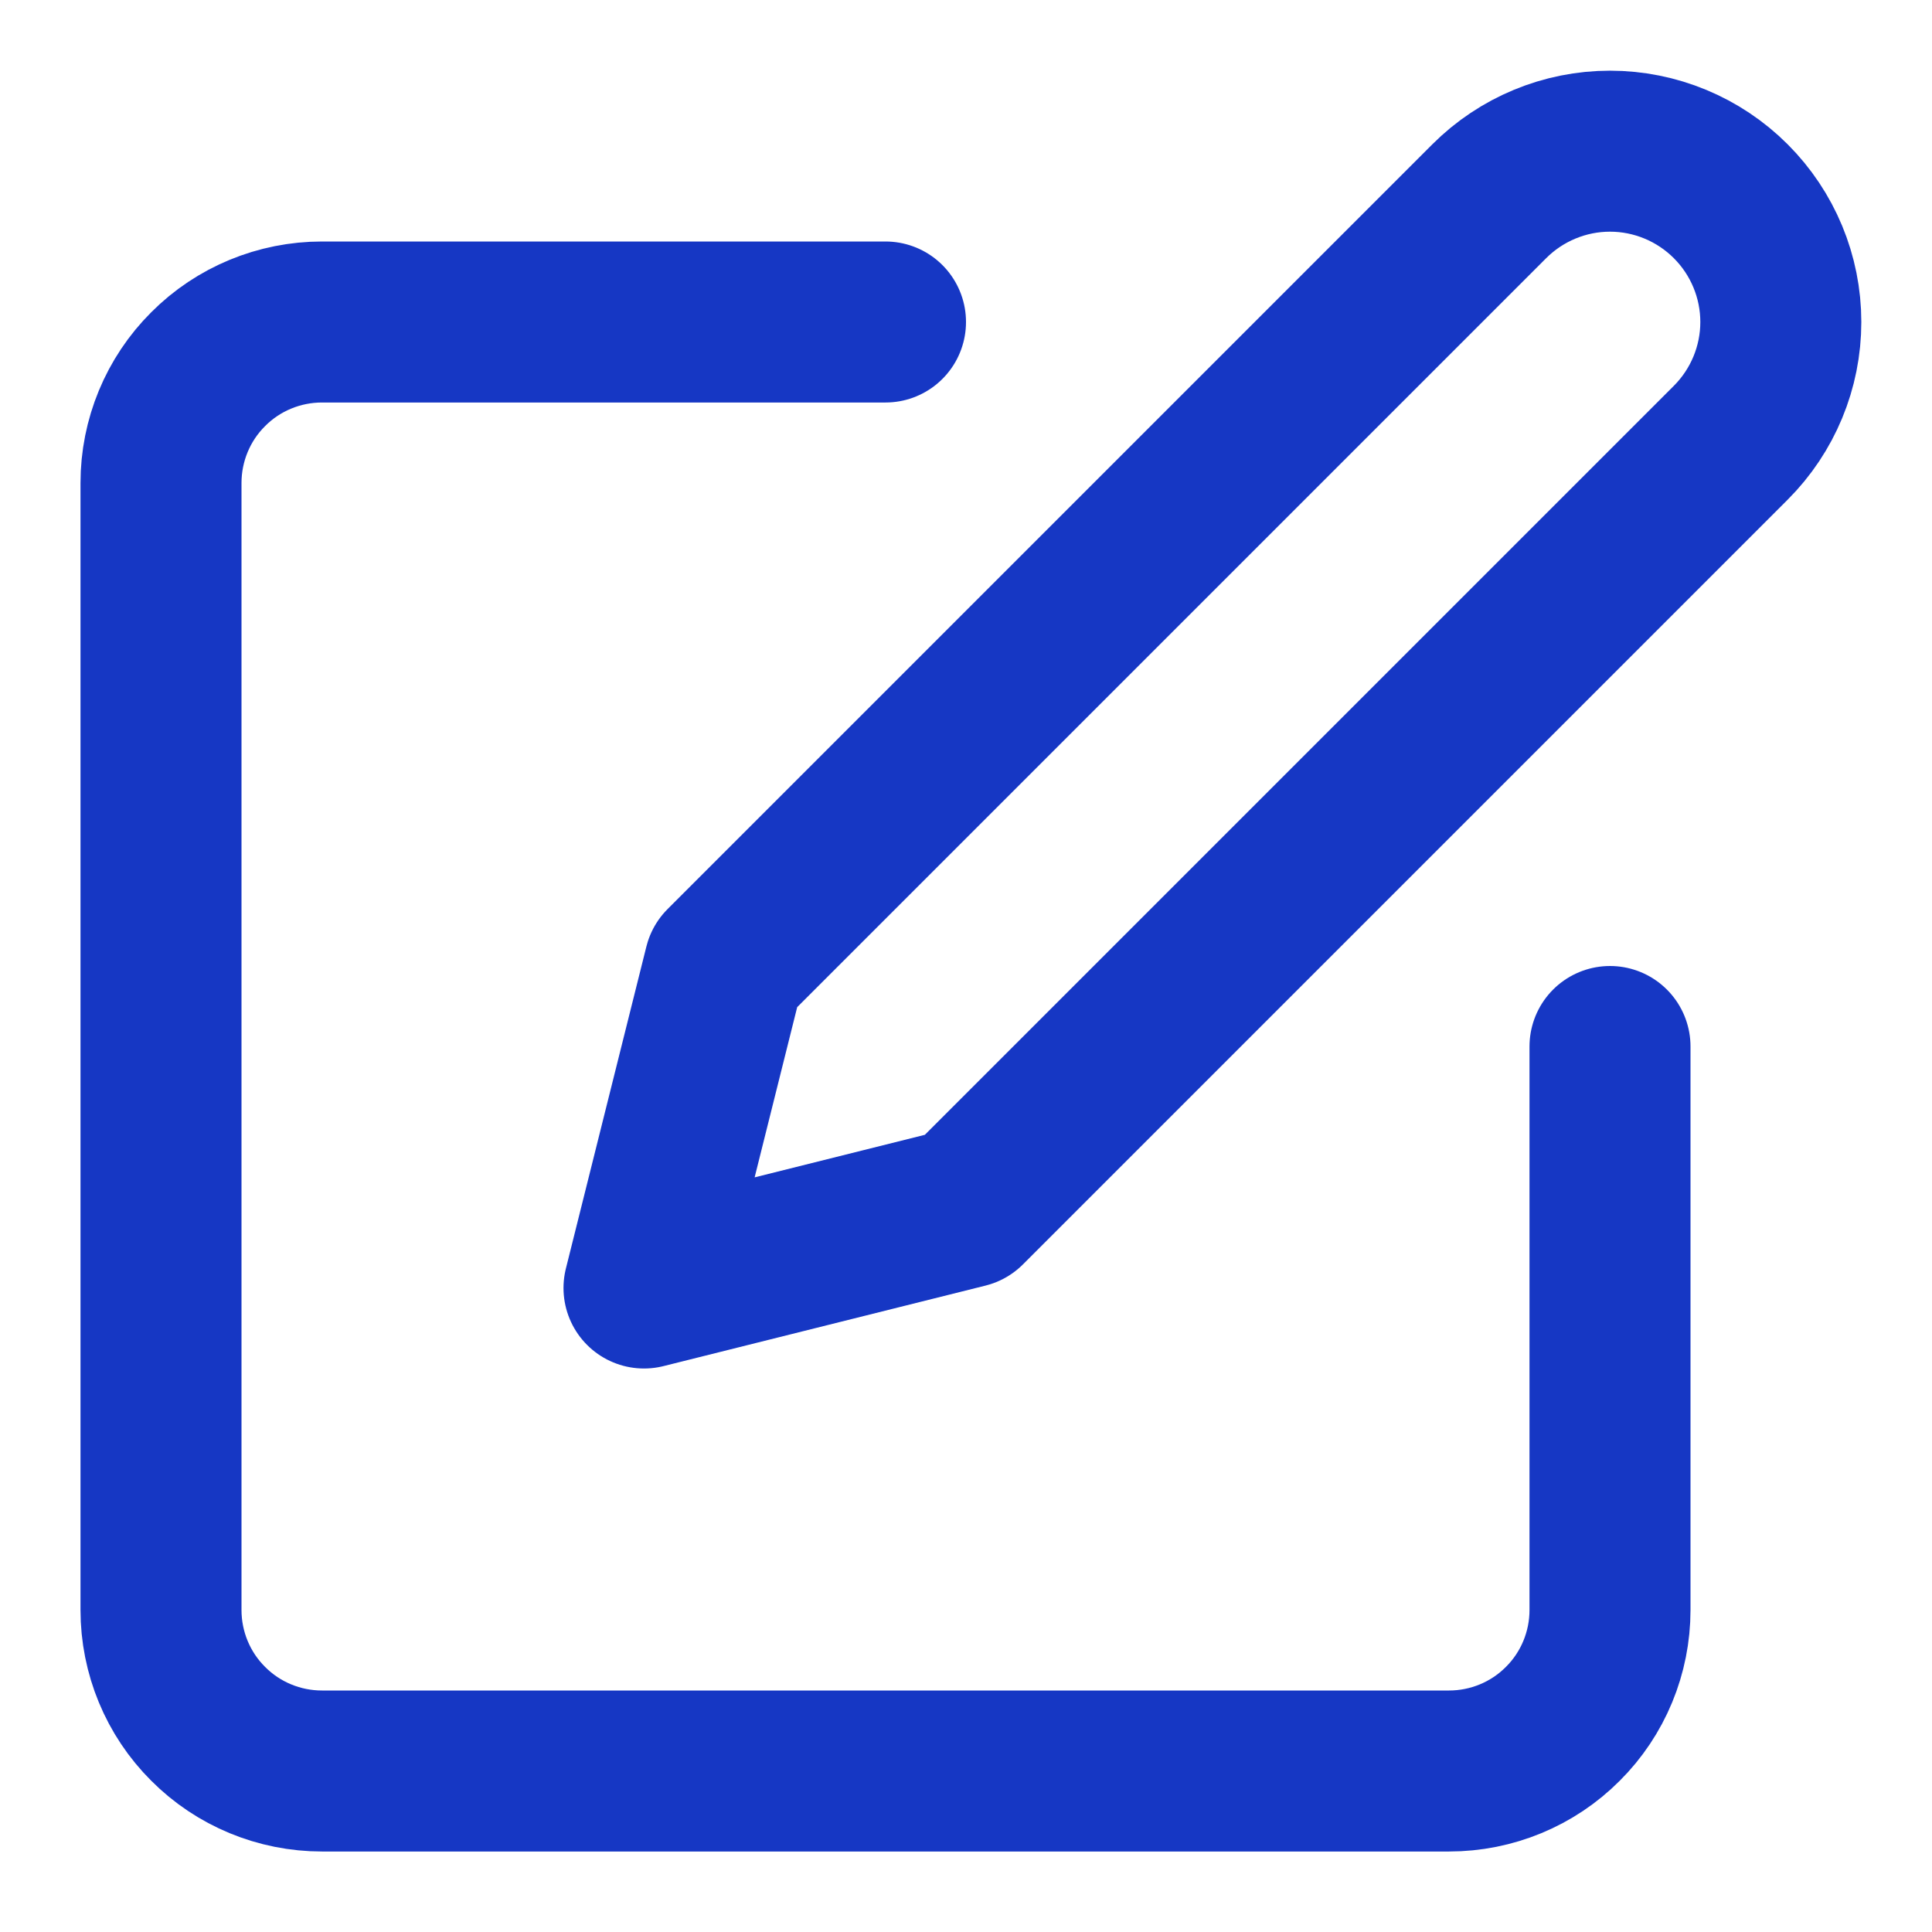
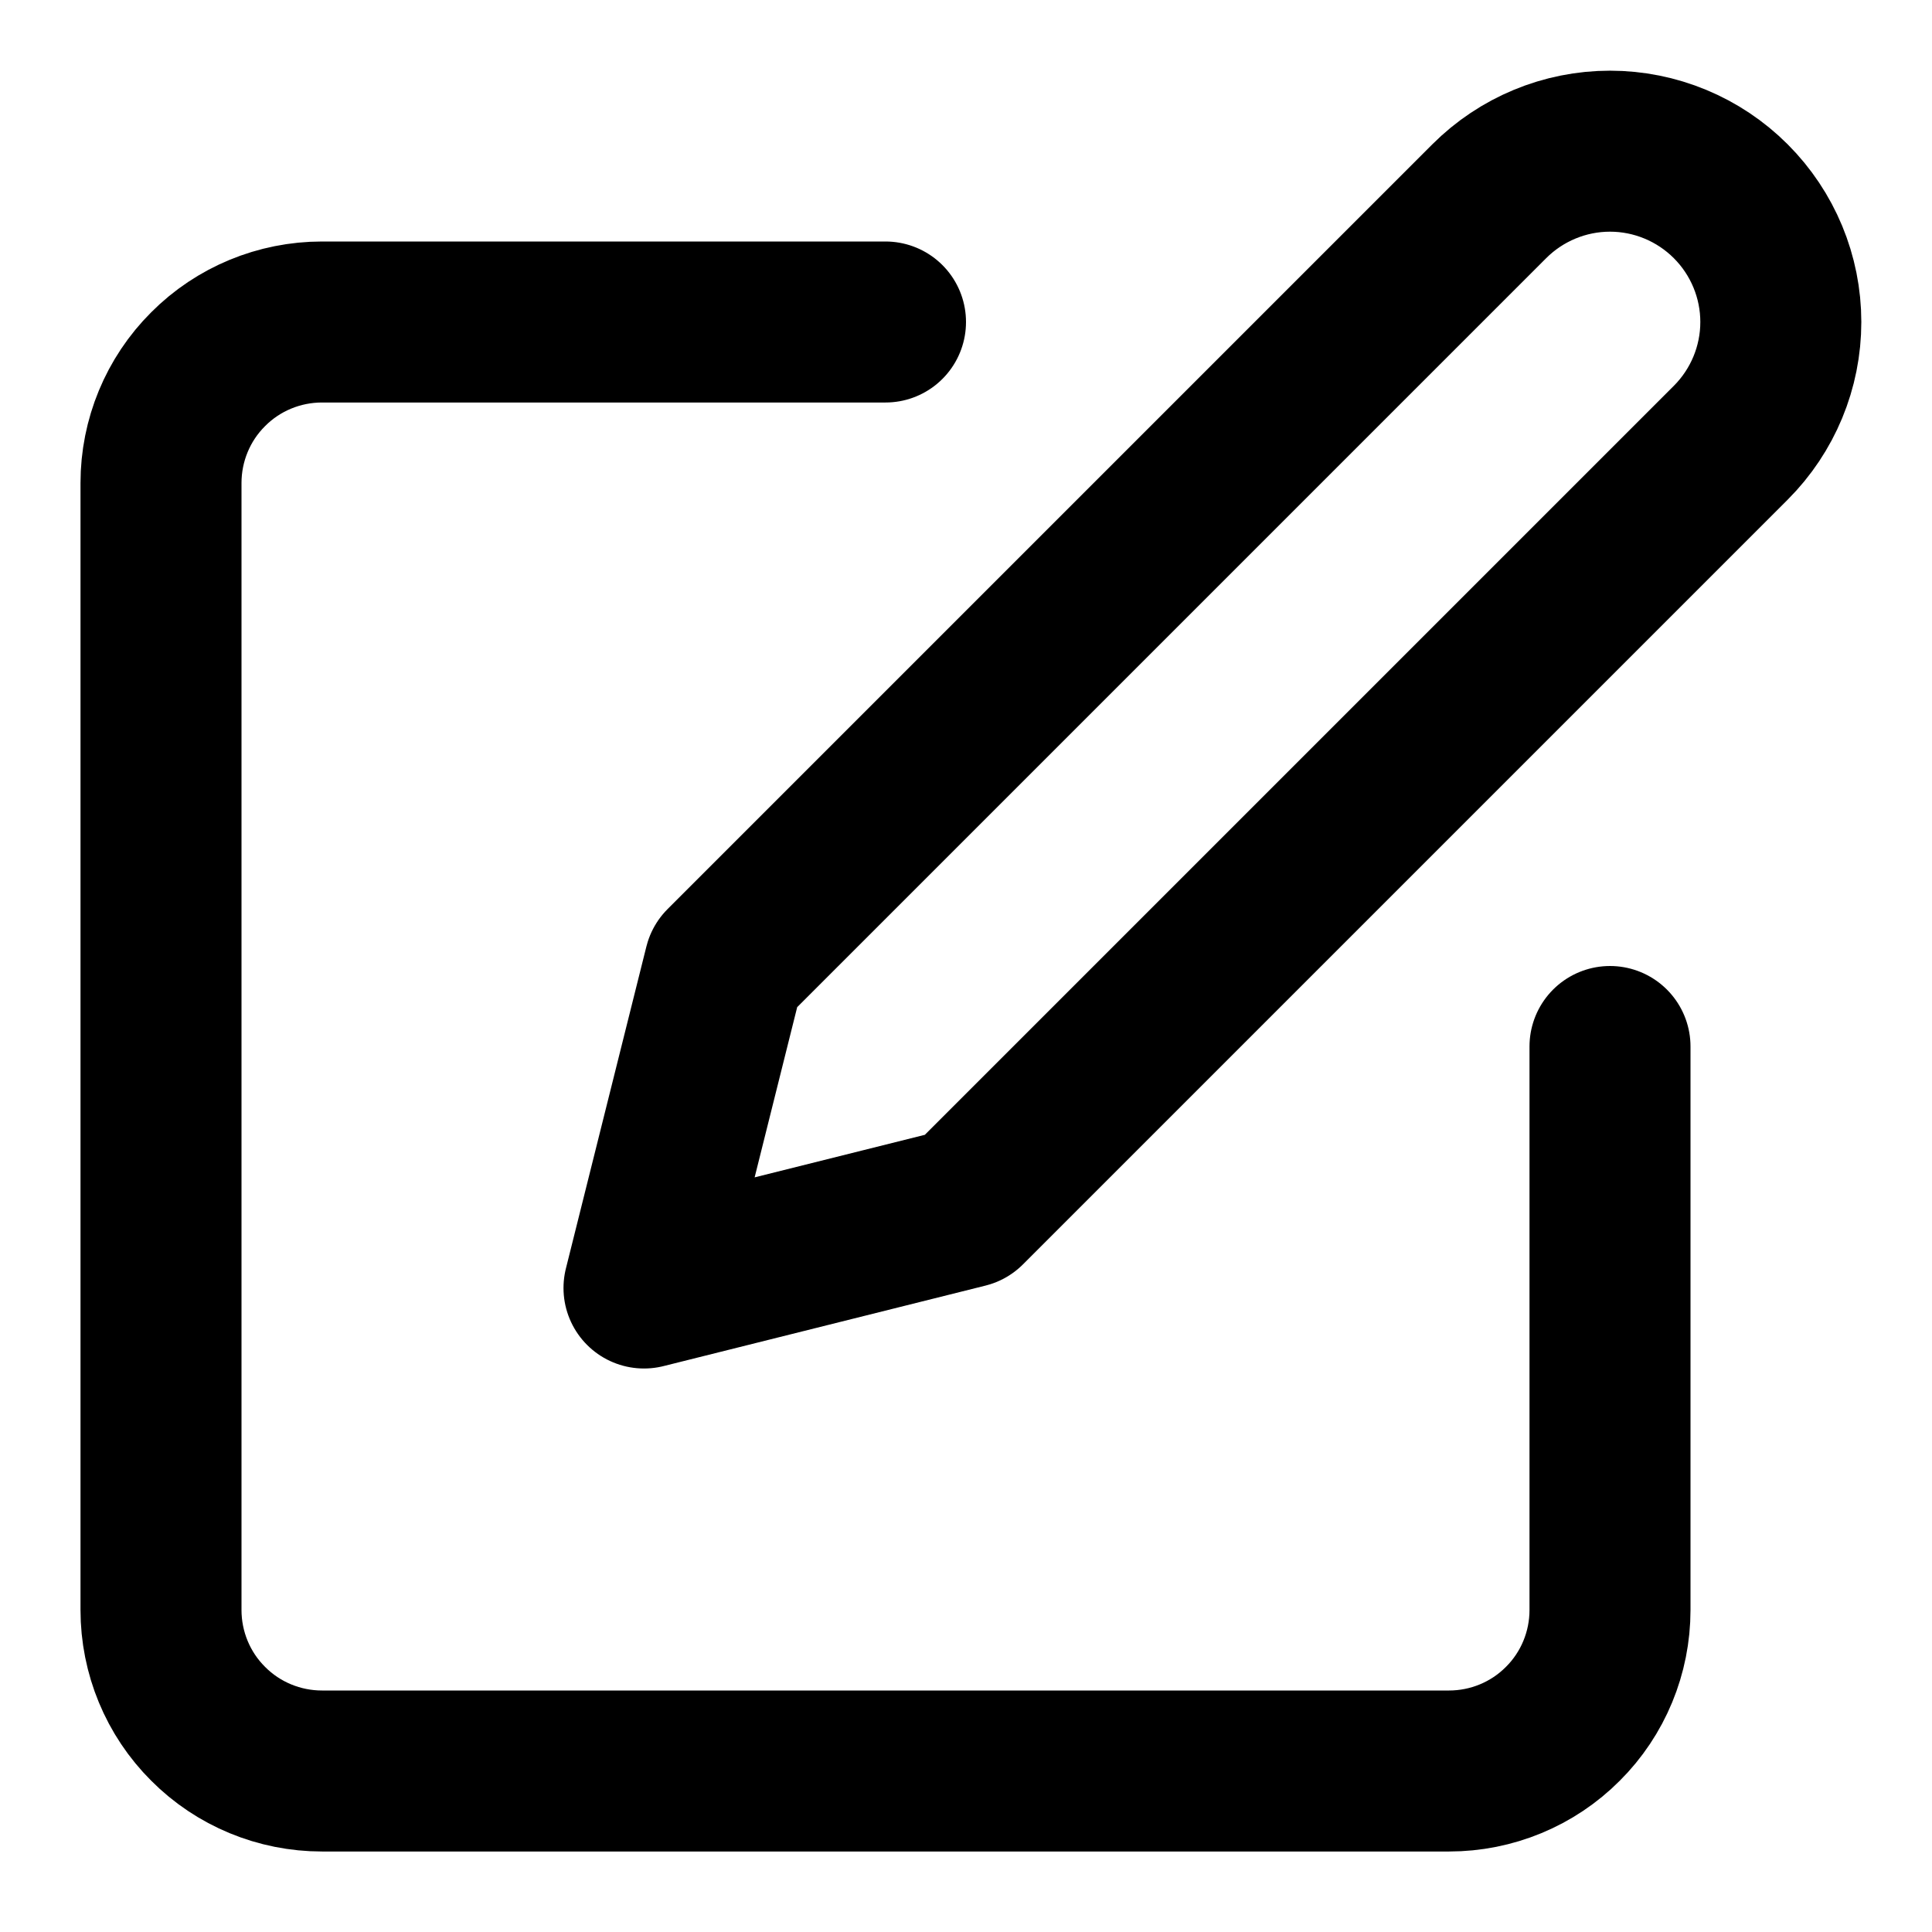
<svg xmlns="http://www.w3.org/2000/svg" width="12" height="12" viewBox="0 0 12 12" fill="none">
-   <path d="M5.5 2H2C1.735 2 1.48 2.105 1.293 2.293C1.105 2.48 1 2.735 1 3V10C1 10.265 1.105 10.52 1.293 10.707C1.48 10.895 1.735 11 2 11H9C9.265 11 9.52 10.895 9.707 10.707C9.895 10.52 10 10.265 10 10V6.5M9.25 1.25C9.449 1.051 9.719 0.939 10 0.939C10.281 0.939 10.551 1.051 10.75 1.25C10.949 1.449 11.061 1.719 11.061 2C11.061 2.281 10.949 2.551 10.75 2.75L6 7.5L4 8L4.5 6L9.25 1.25Z" stroke="#1637C4" stroke-linecap="round" stroke-linejoin="round" />
+   <path d="M5.5 2H2C1.735 2 1.48 2.105 1.293 2.293C1.105 2.48 1 2.735 1 3V10C1 10.265 1.105 10.52 1.293 10.707C1.48 10.895 1.735 11 2 11H9C9.265 11 9.52 10.895 9.707 10.707C9.895 10.52 10 10.265 10 10V6.5M9.25 1.25C9.449 1.051 9.719 0.939 10 0.939C10.281 0.939 10.551 1.051 10.75 1.25C10.949 1.449 11.061 1.719 11.061 2C11.061 2.281 10.949 2.551 10.75 2.75L6 7.5L4 8L4.5 6L9.25 1.25Z" stroke="currentColor" stroke-linecap="round" stroke-linejoin="round" />
</svg>
